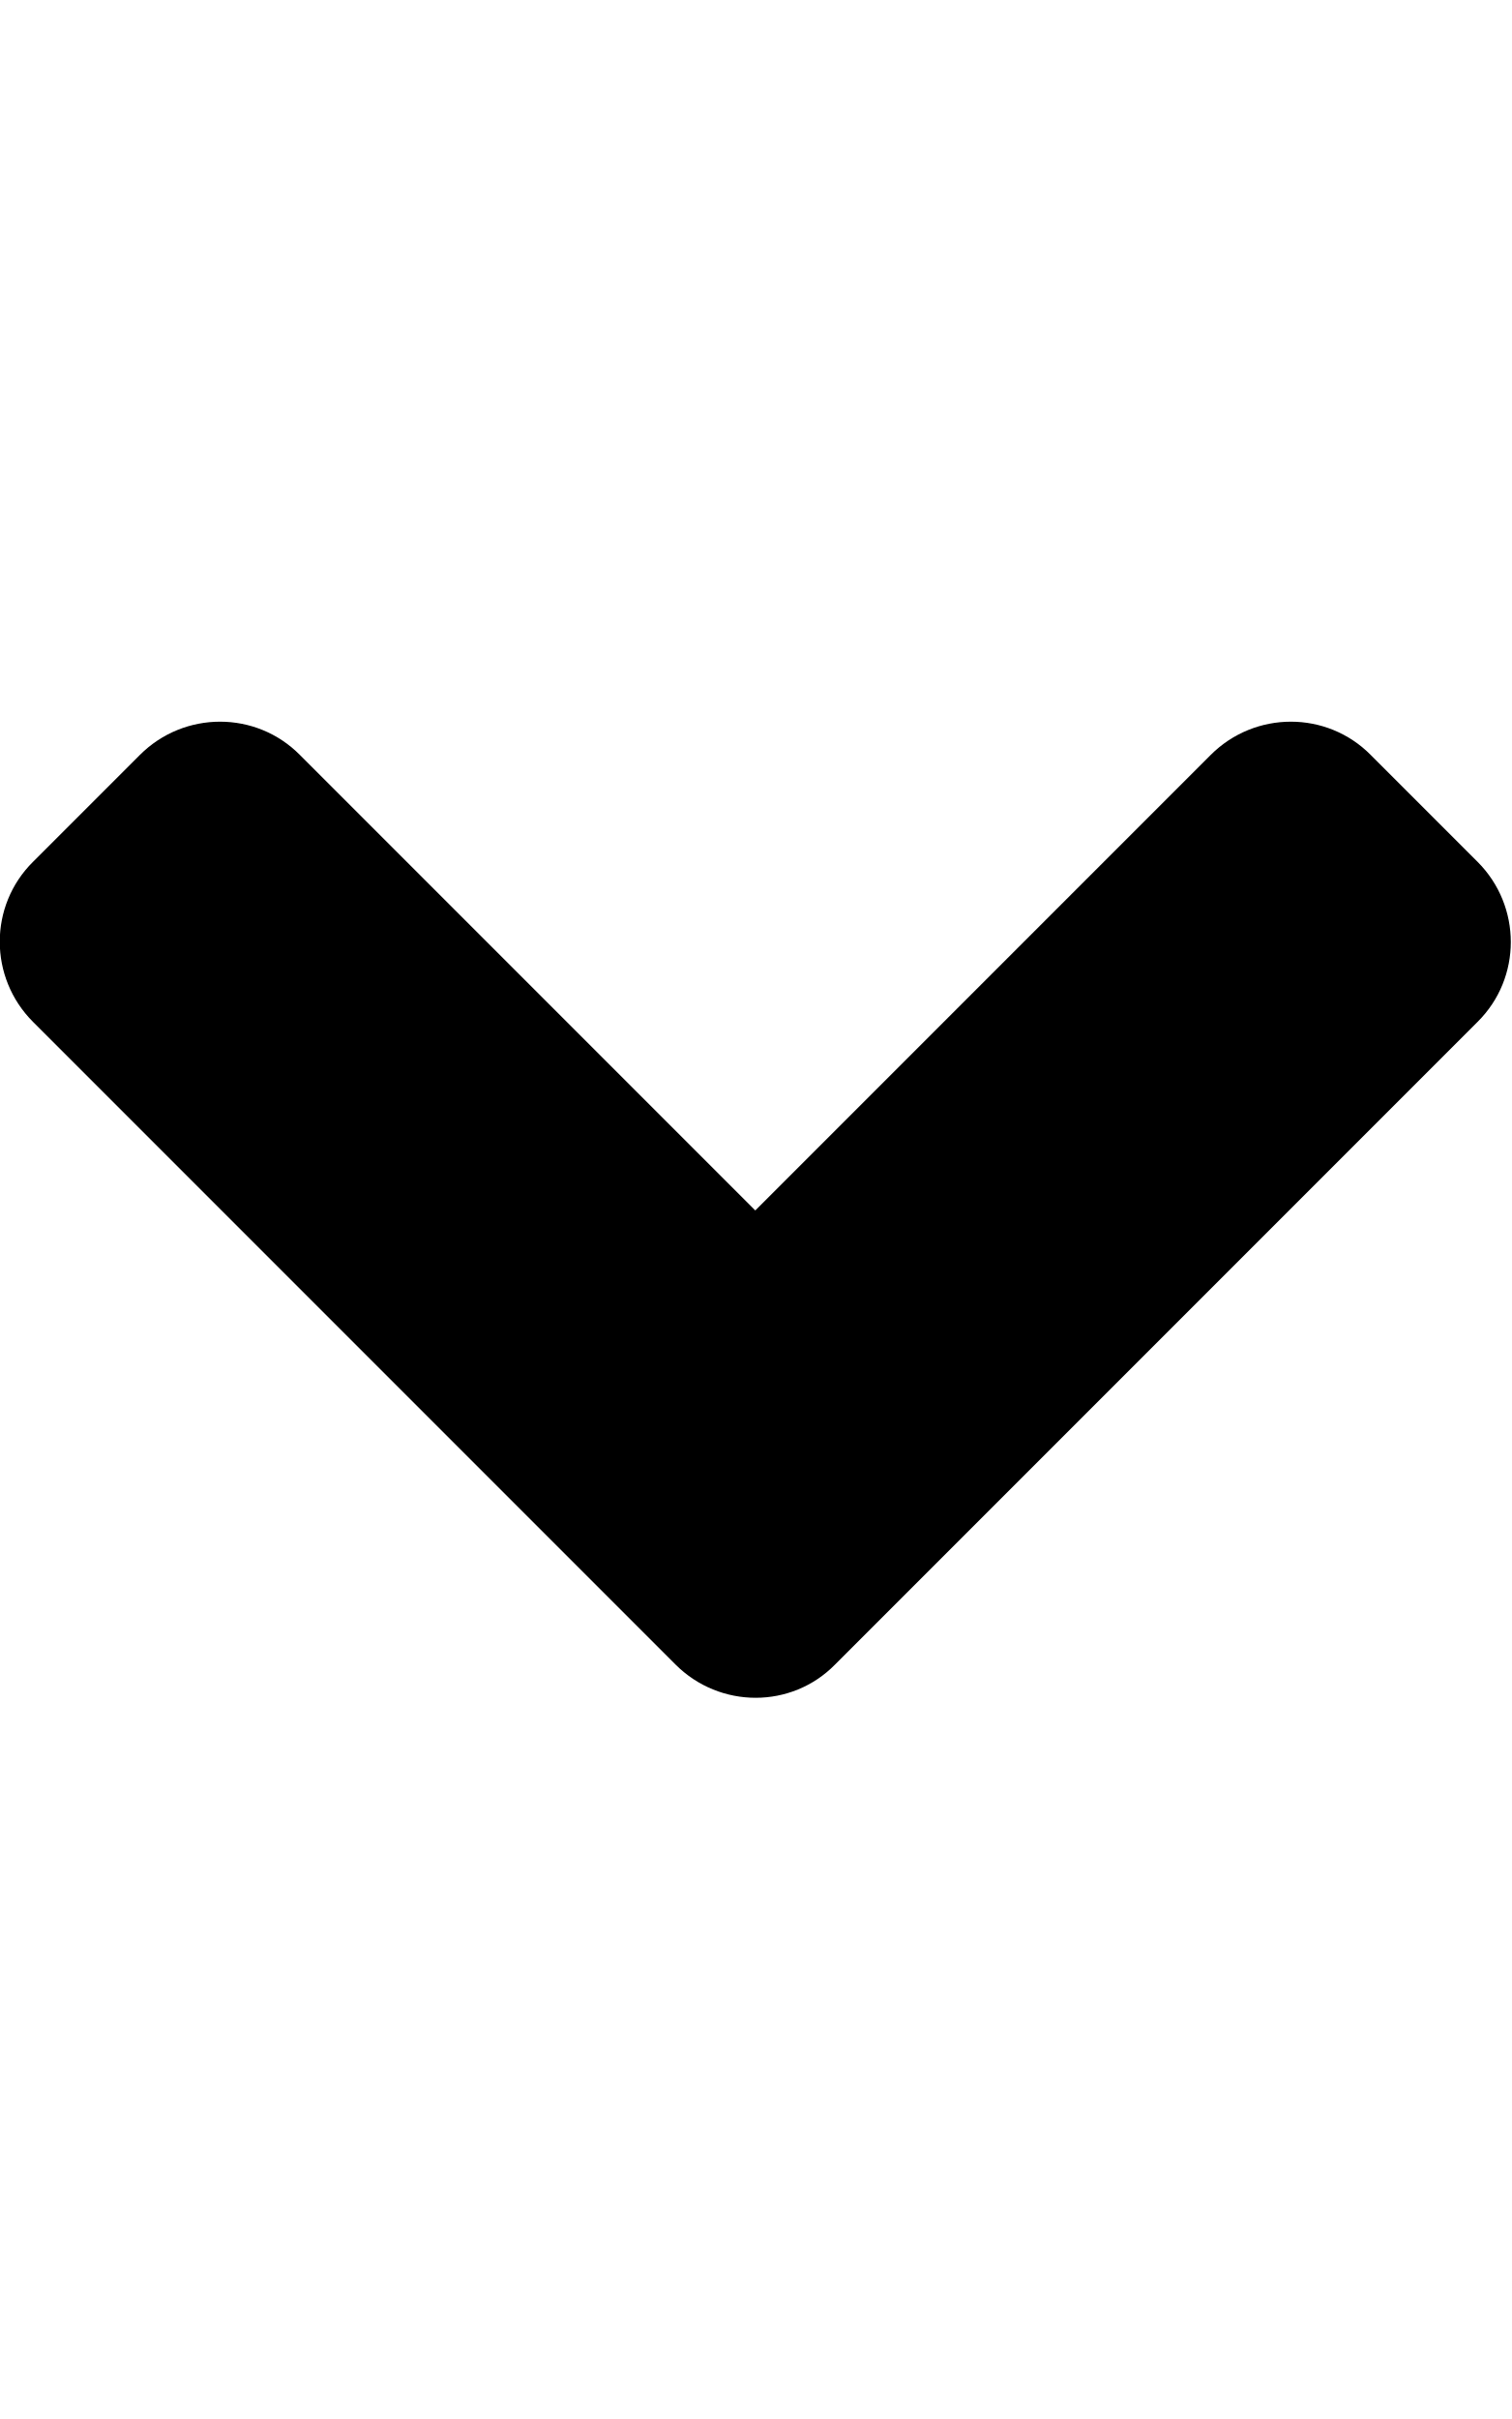
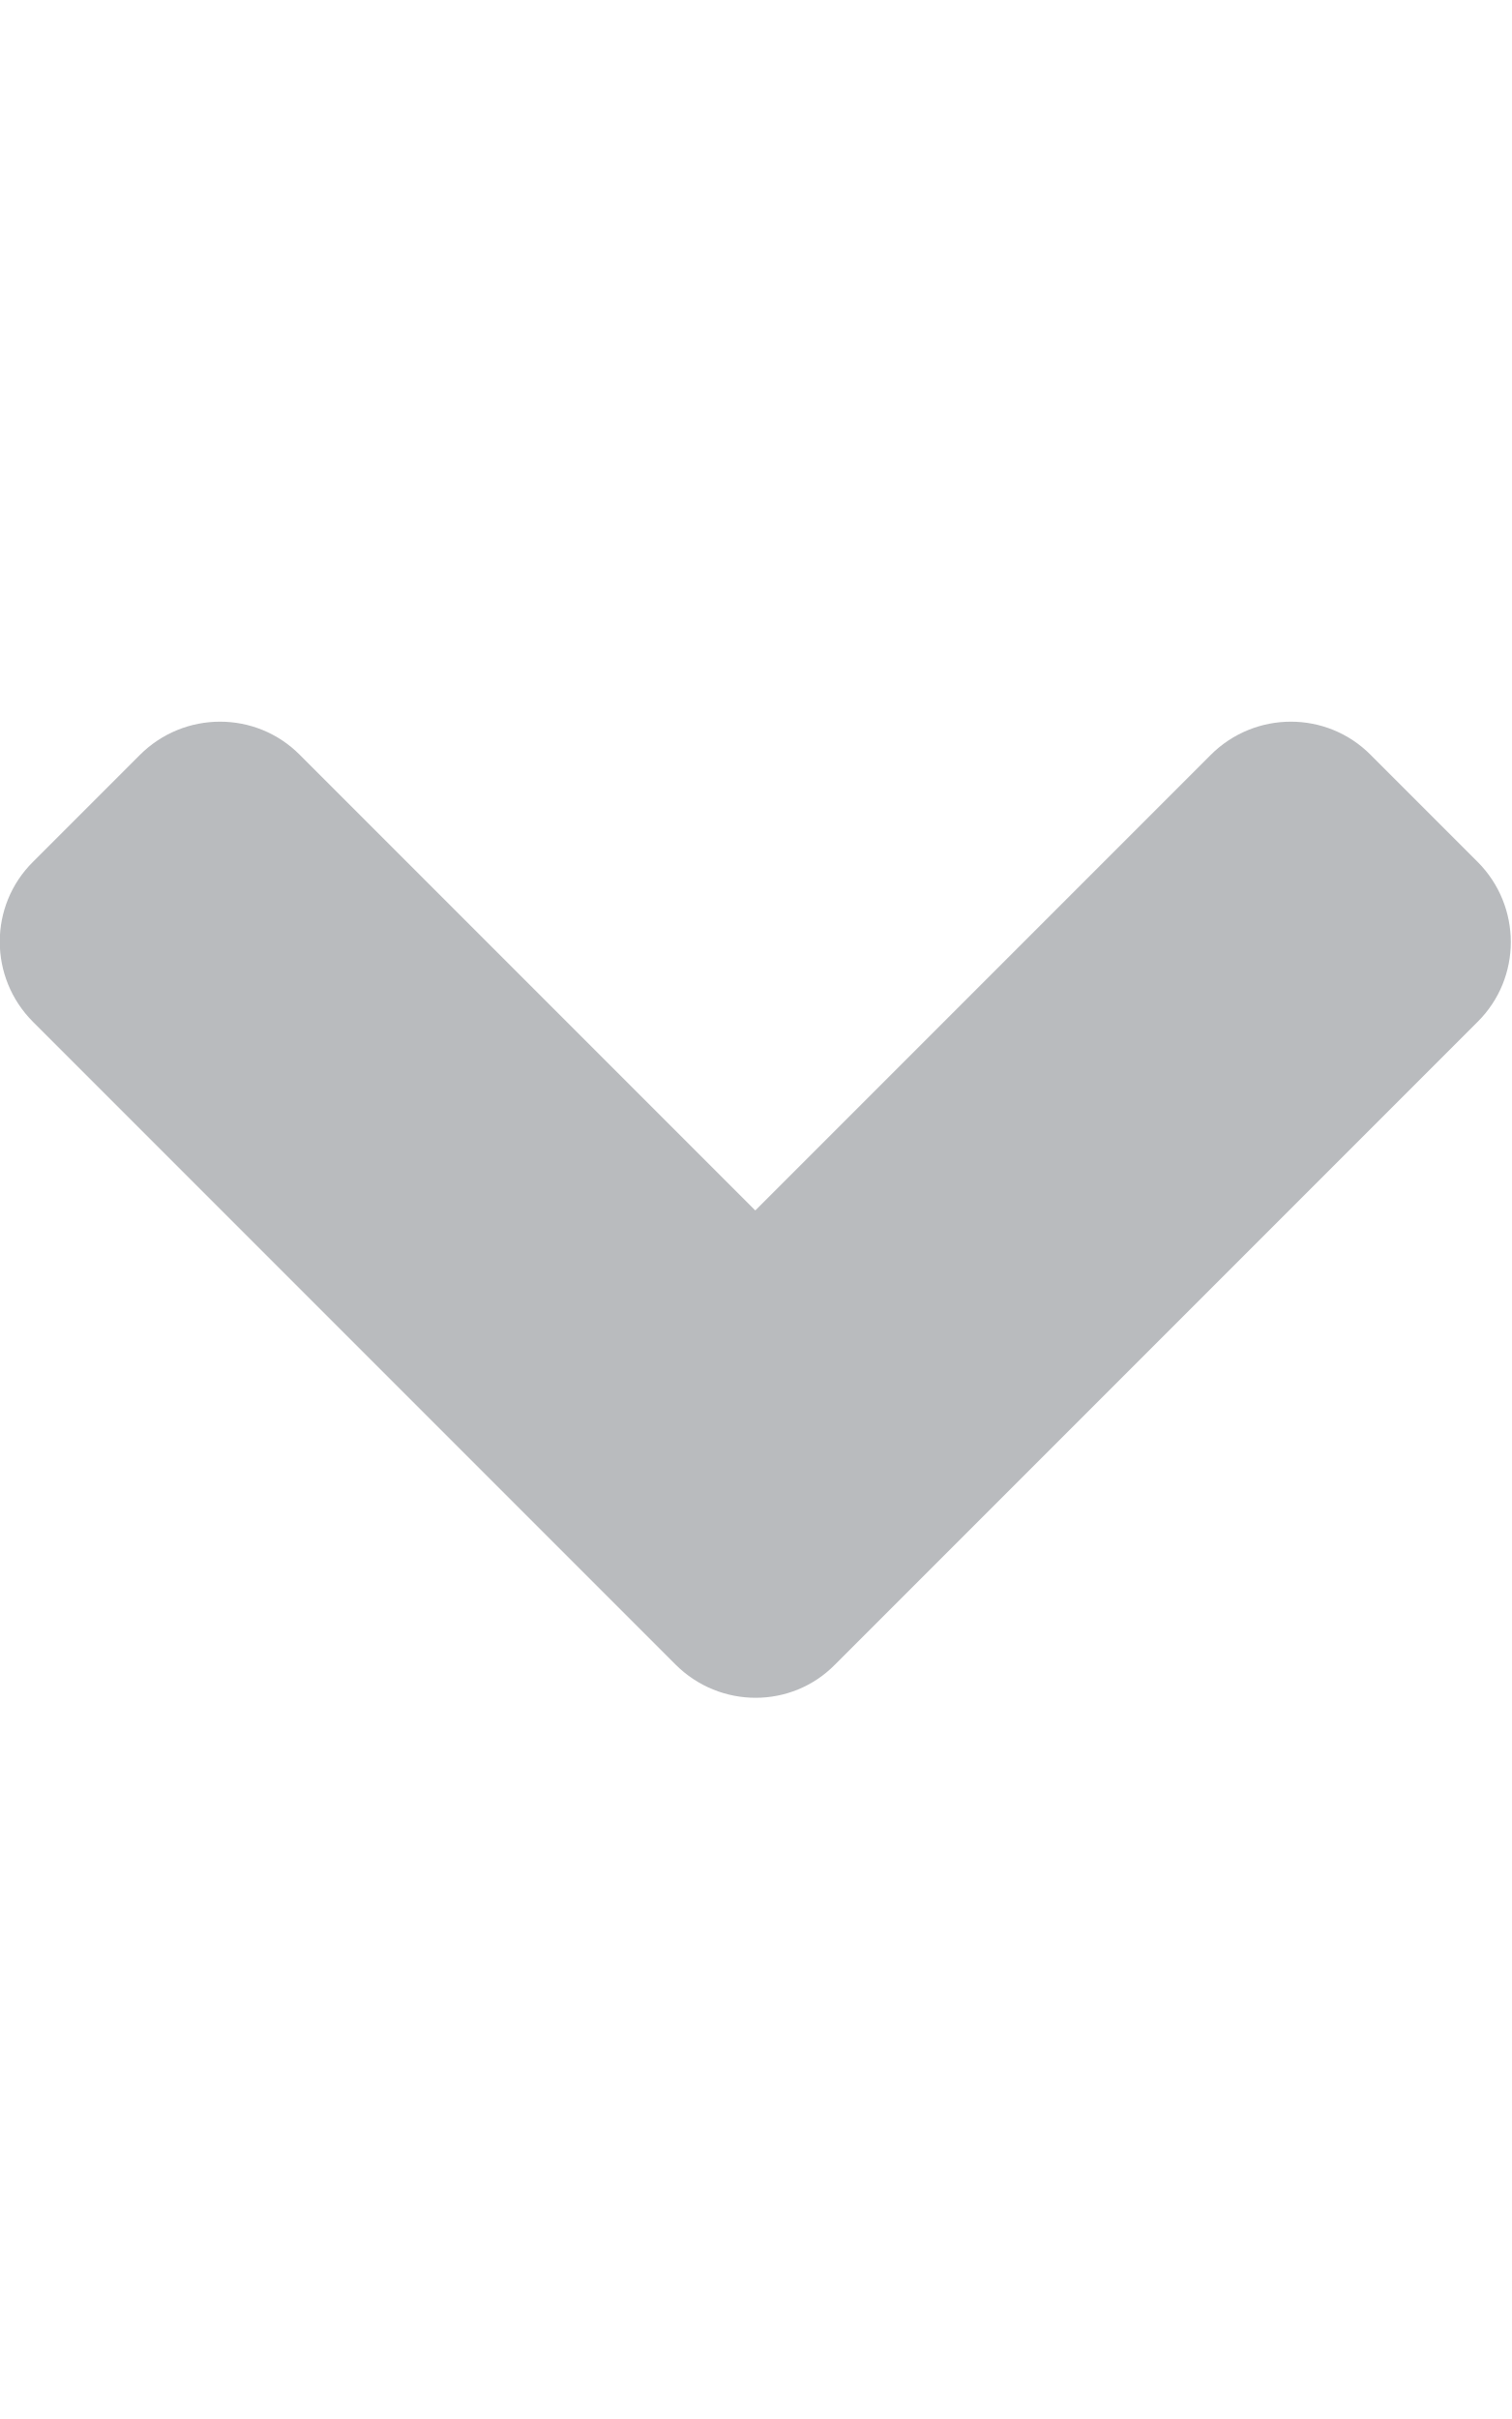
- <svg xmlns="http://www.w3.org/2000/svg" aria-hidden="true" focusable="false" data-prefix="fas" data-icon="angle-down" class="svg-inline--fa fa-angle-down fa-w-10" role="img" viewBox="0 0 320 512">
-   <path fill="currentColor" d="M143 352.3L7 216.3c-9.4-9.4-9.4-24.6 0-33.9l22.6-22.6c9.4-9.4 24.6-9.4 33.9 0l96.4 96.4 96.4-96.4c9.4-9.4 24.6-9.4 33.9 0l22.6 22.6c9.4 9.4 9.4 24.6 0 33.9l-136 136c-9.2 9.4-24.4 9.4-33.8 0z" />
+ <svg xmlns="http://www.w3.org/2000/svg" version="1.1" id="Layer_1" focusable="false" x="0px" y="0px" viewBox="0 0 320 512" style="enable-background:new 0 0 320 512;" xml:space="preserve">
+   <style type="text/css">
+ 	.st0{fill:#B9BBBE;}
+ </style>
+   <path class="st0" d="M143,352.3L7,216.3c-9.4-9.4-9.4-24.6,0-33.9l22.6-22.6c9.4-9.4,24.6-9.4,33.9,0l96.4,96.4l96.4-96.4  c9.4-9.4,24.6-9.4,33.9,0l22.6,22.6c9.4,9.4,9.4,24.6,0,33.9l-136,136C167.6,361.7,152.4,361.7,143,352.3L143,352.3z" />
</svg>
